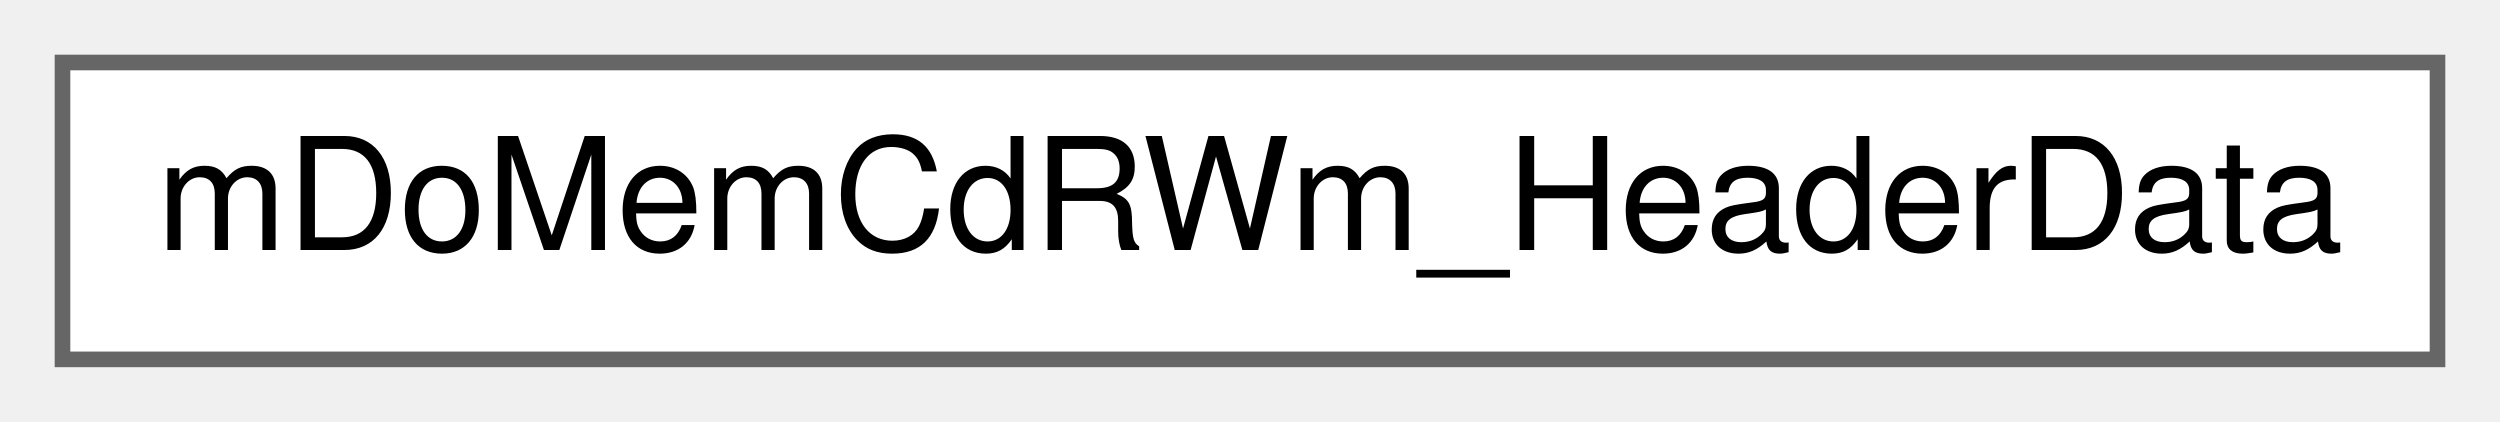
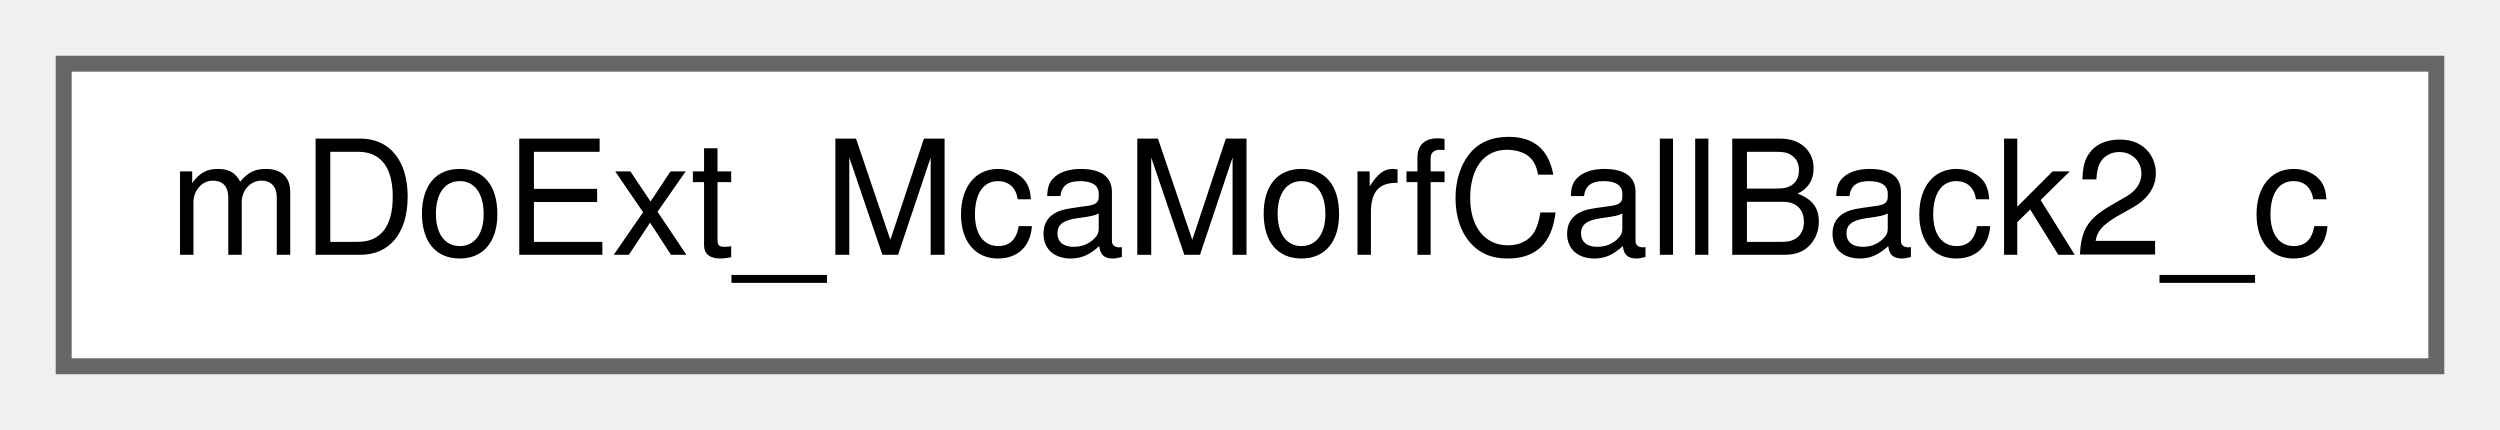
- <svg xmlns="http://www.w3.org/2000/svg" xmlns:xlink="http://www.w3.org/1999/xlink" width="160pt" height="27pt" viewBox="0.00 0.00 160.00 27.00">
+ <svg xmlns="http://www.w3.org/2000/svg" xmlns:xlink="http://www.w3.org/1999/xlink" width="157pt" height="27pt" viewBox="0.00 0.00 157.00 27.00">
  <g id="graph0" class="graph" transform="scale(1 1) rotate(0) translate(4 23)">
    <g id="node1" class="node">
      <g id="a_node1">
-         <a xlink:href="structmDoMemCdRWm__HeaderData.html" target="_top" xlink:title=" ">
-           <polygon fill="white" stroke="#666666" points="152,-19 0,-19 0,0 152,0 152,-19" />
-           <text text-anchor="middle" x="76" y="-7" font-family="Helvetica,sans-Serif" font-size="10.00">mDoMemCdRWm_HeaderData</text>
+         <a xlink:href="classmDoExt__McaMorfCallBack2__c.html" target="_top" xlink:title=" ">
+           <polygon fill="white" stroke="#666666" points="149,-19 0,-19 0,0 149,0 149,-19" />
+           <text text-anchor="middle" x="74.5" y="-7" font-family="Helvetica,sans-Serif" font-size="10.00">mDoExt_McaMorfCallBack2_c</text>
        </a>
      </g>
    </g>
  </g>
</svg>
